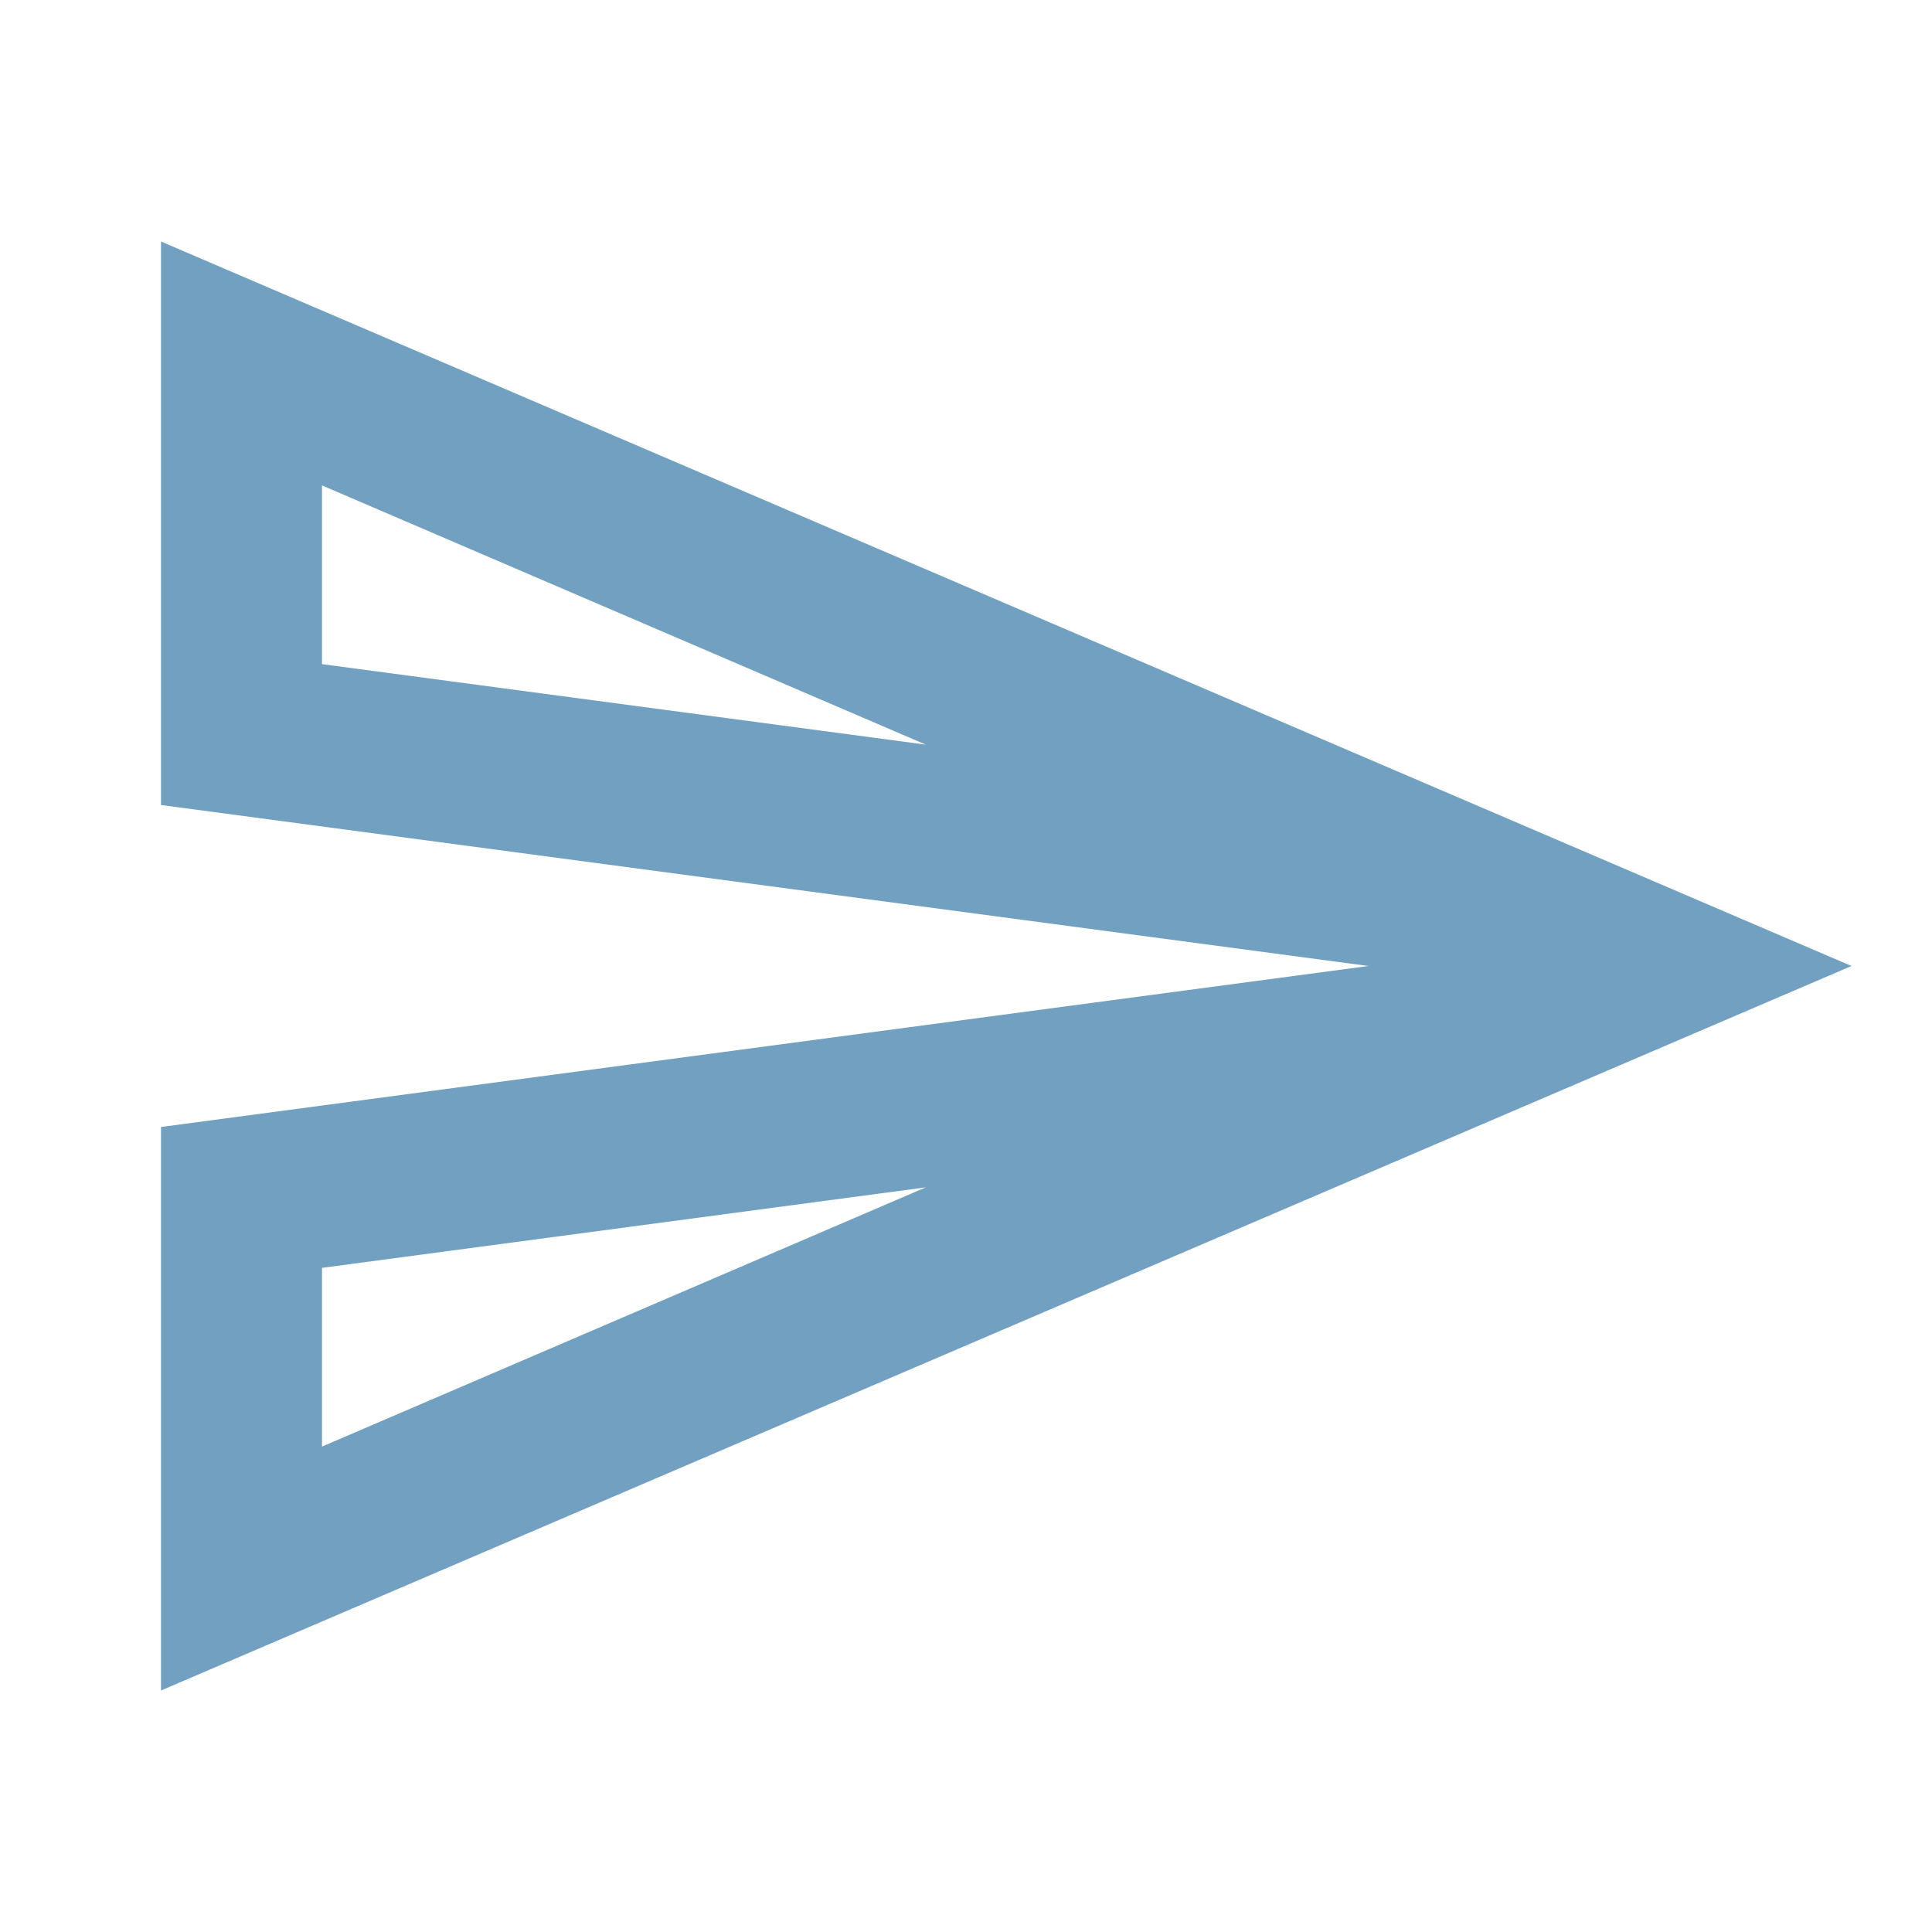
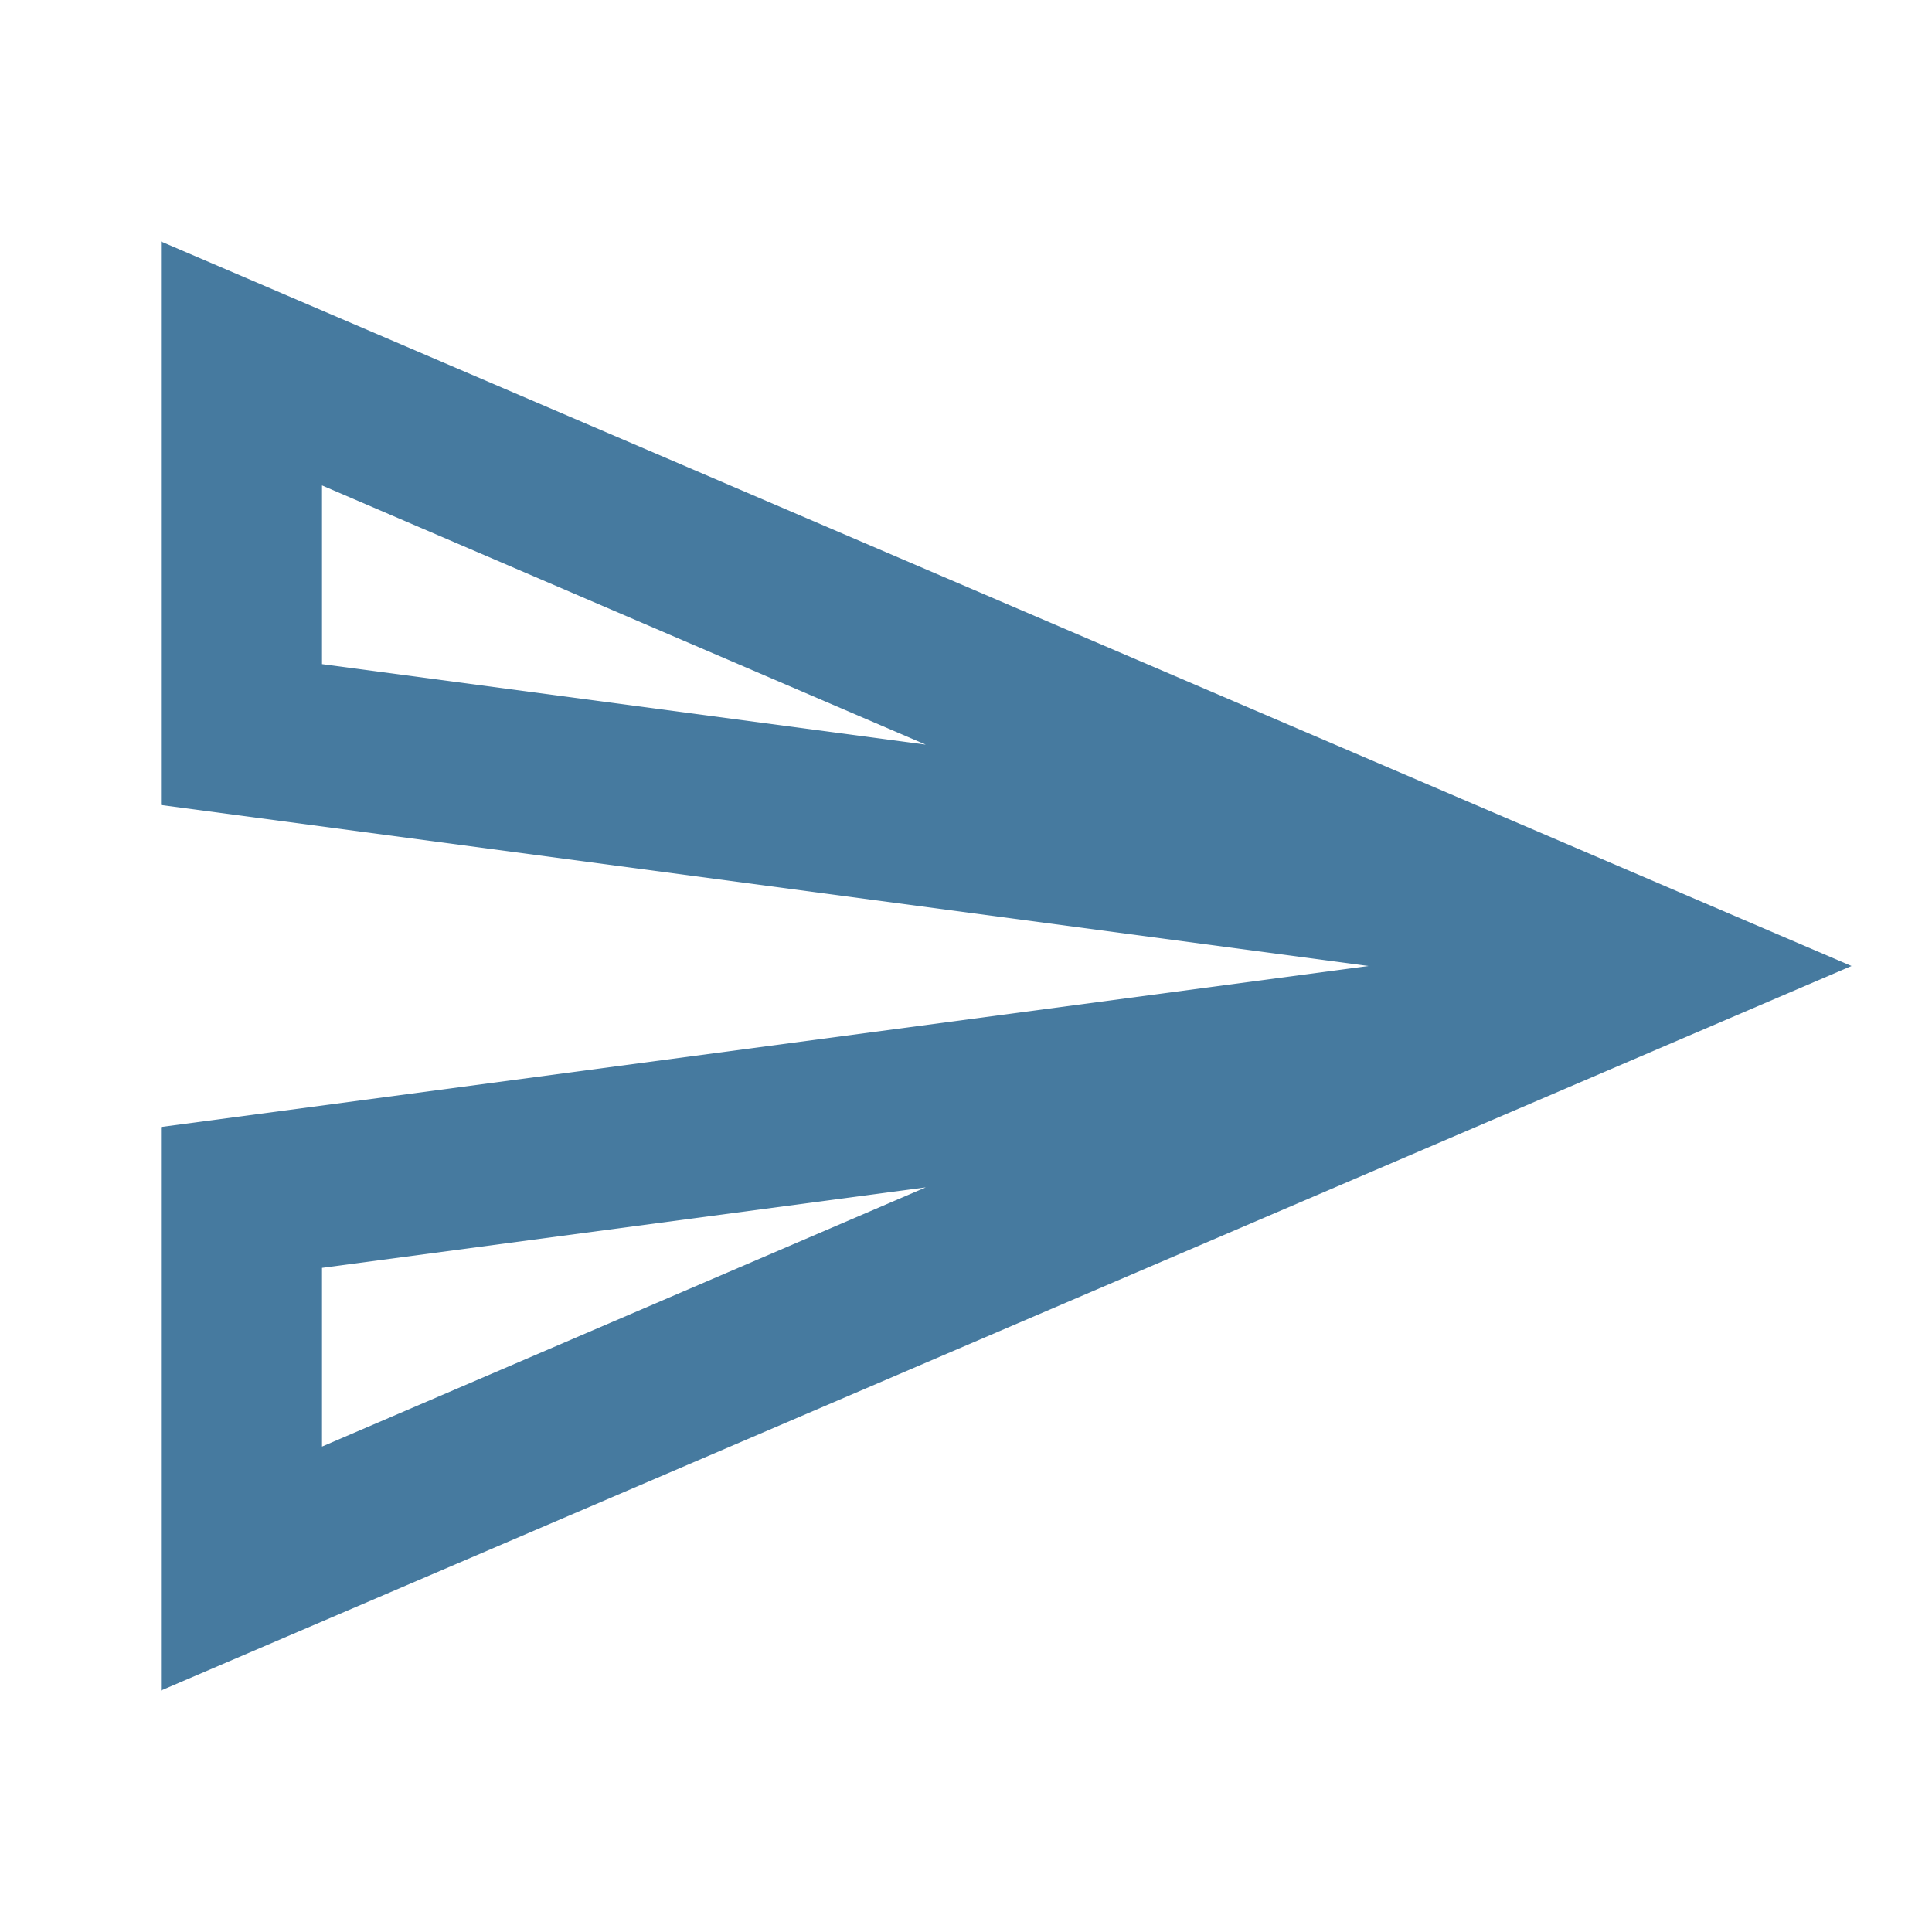
<svg xmlns="http://www.w3.org/2000/svg" viewBox="0 0 24 24">
-   <path d="M4 6.03L11.5 9.25L4 8.25L4 6.03M11.5 14.75L4 17.97V15.75L11.5 14.75M2 3L2 10L17 12L2 14L2 21L23 12L2 3Z" fill="#72A0C1" />
+   <path d="M4 6.03L11.5 9.25L4 8.25L4 6.03M11.5 14.75L4 17.97V15.75L11.5 14.75M2 3L2 10L17 12L2 14L2 21L23 12L2 3Z" fill="#467a9f" />
</svg>
